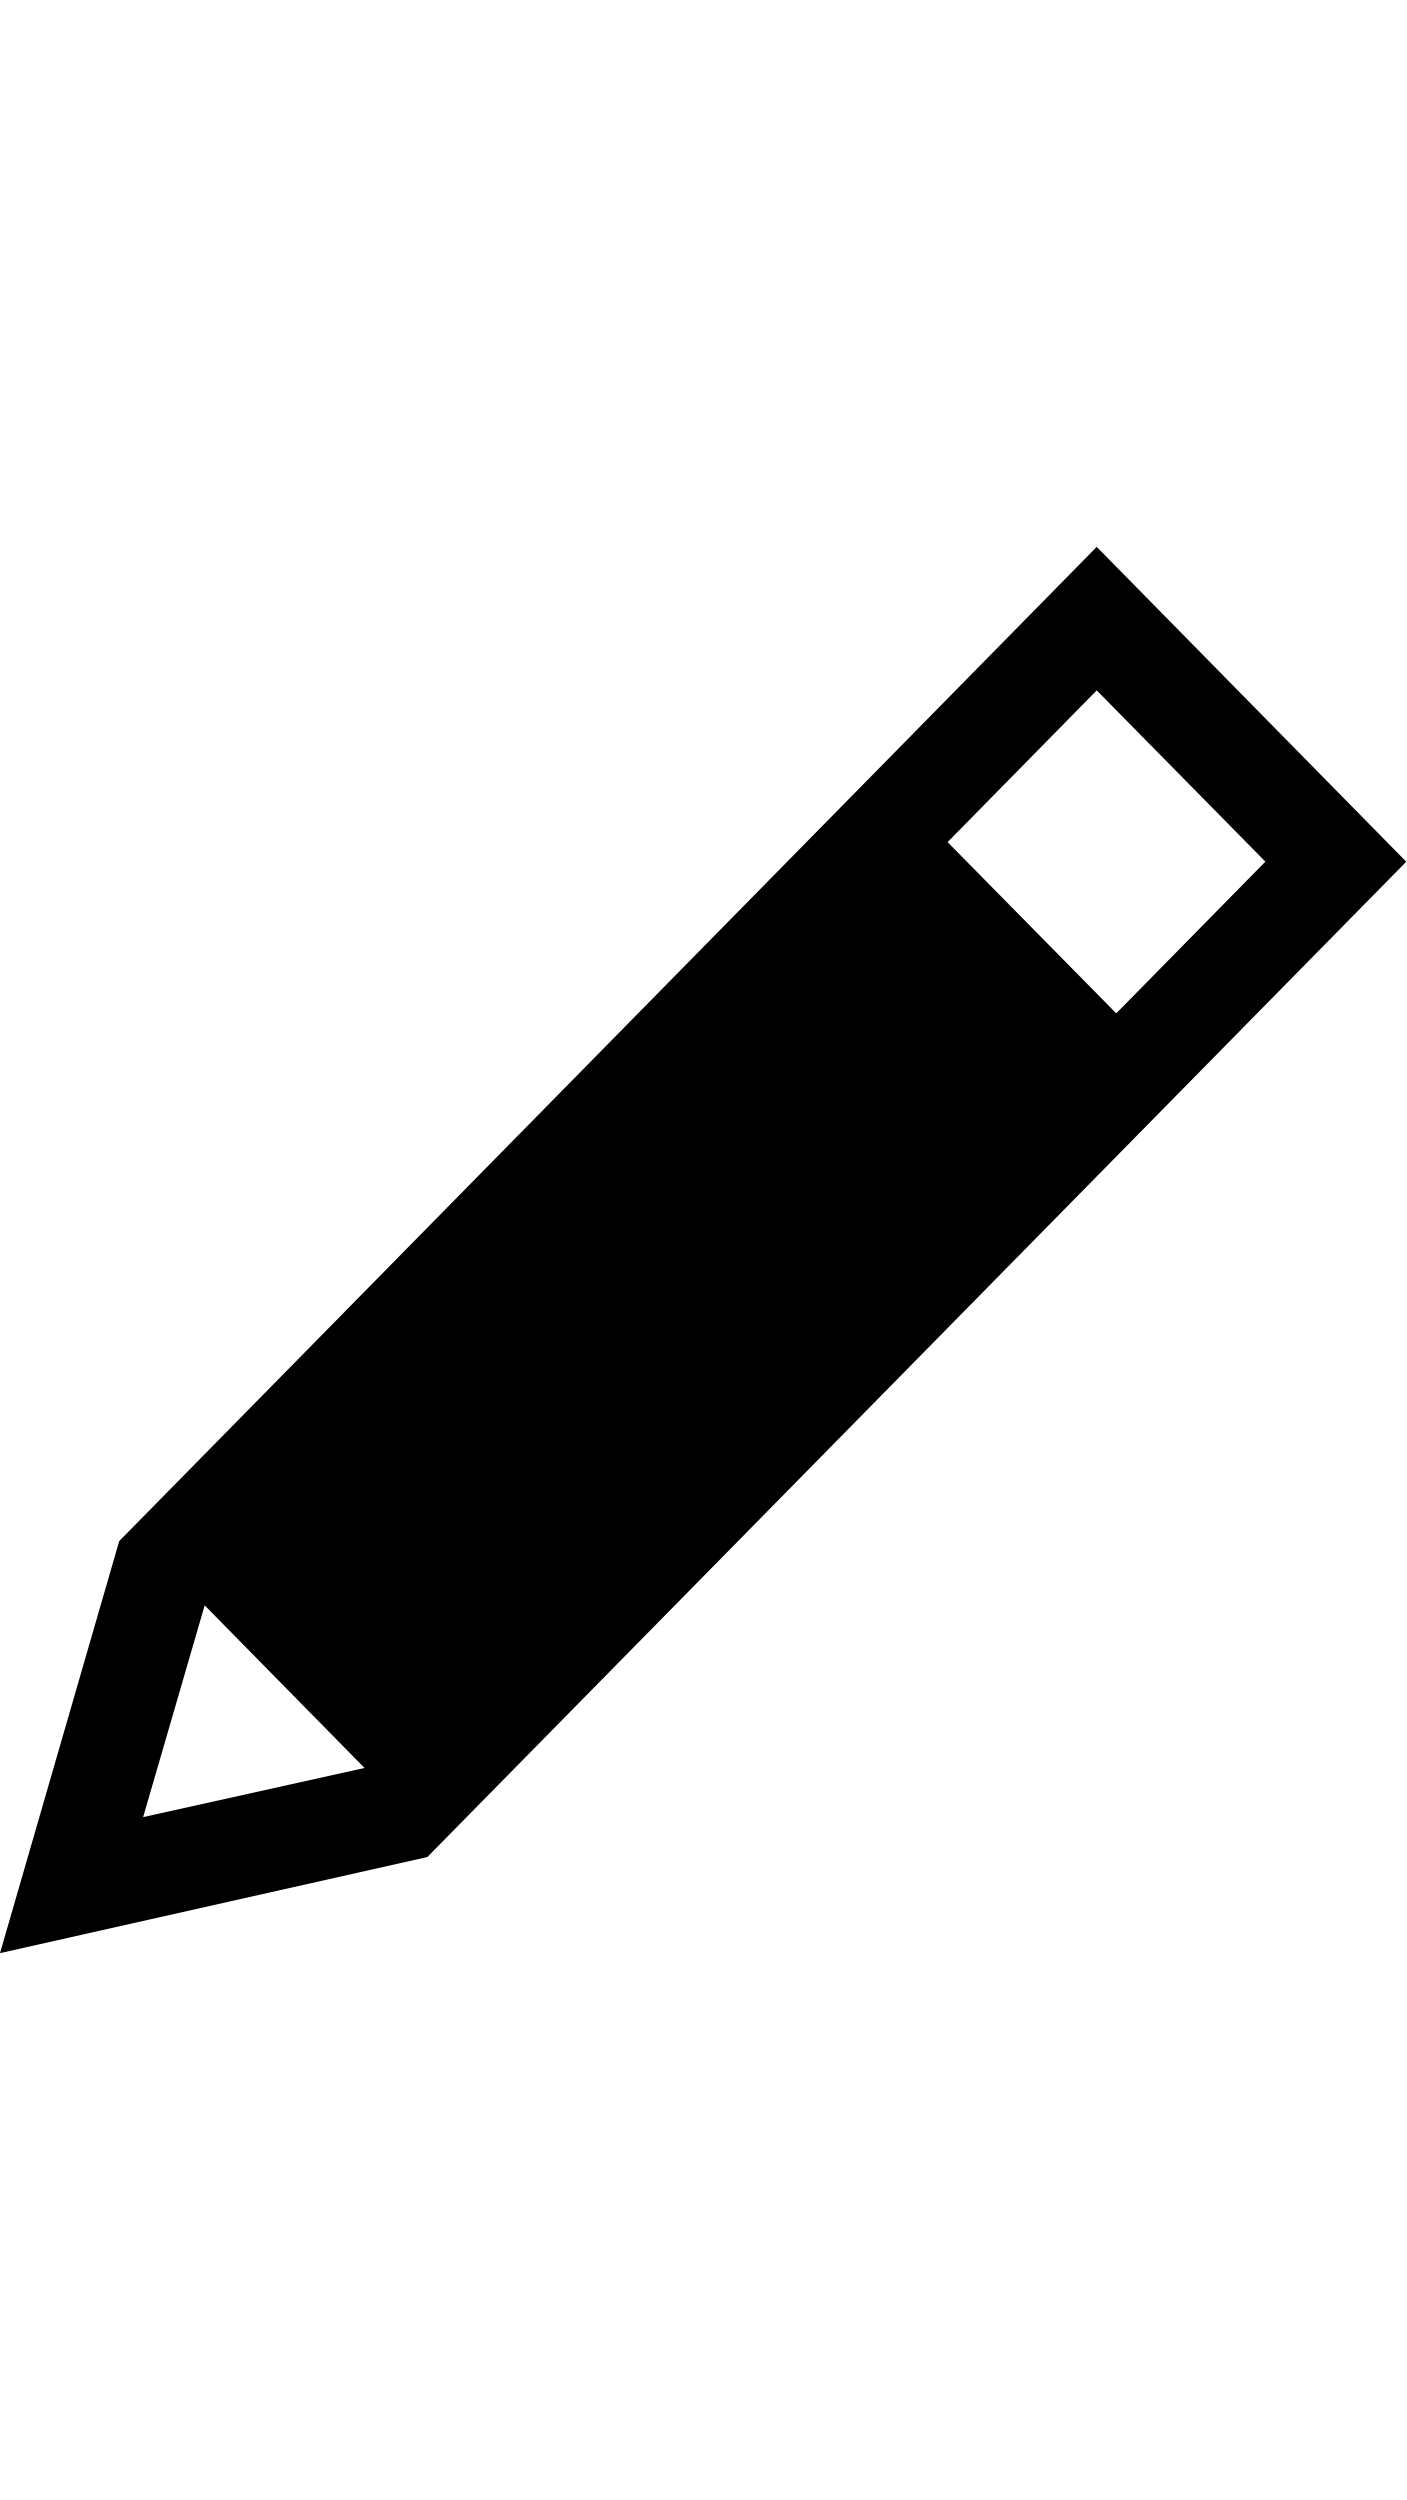
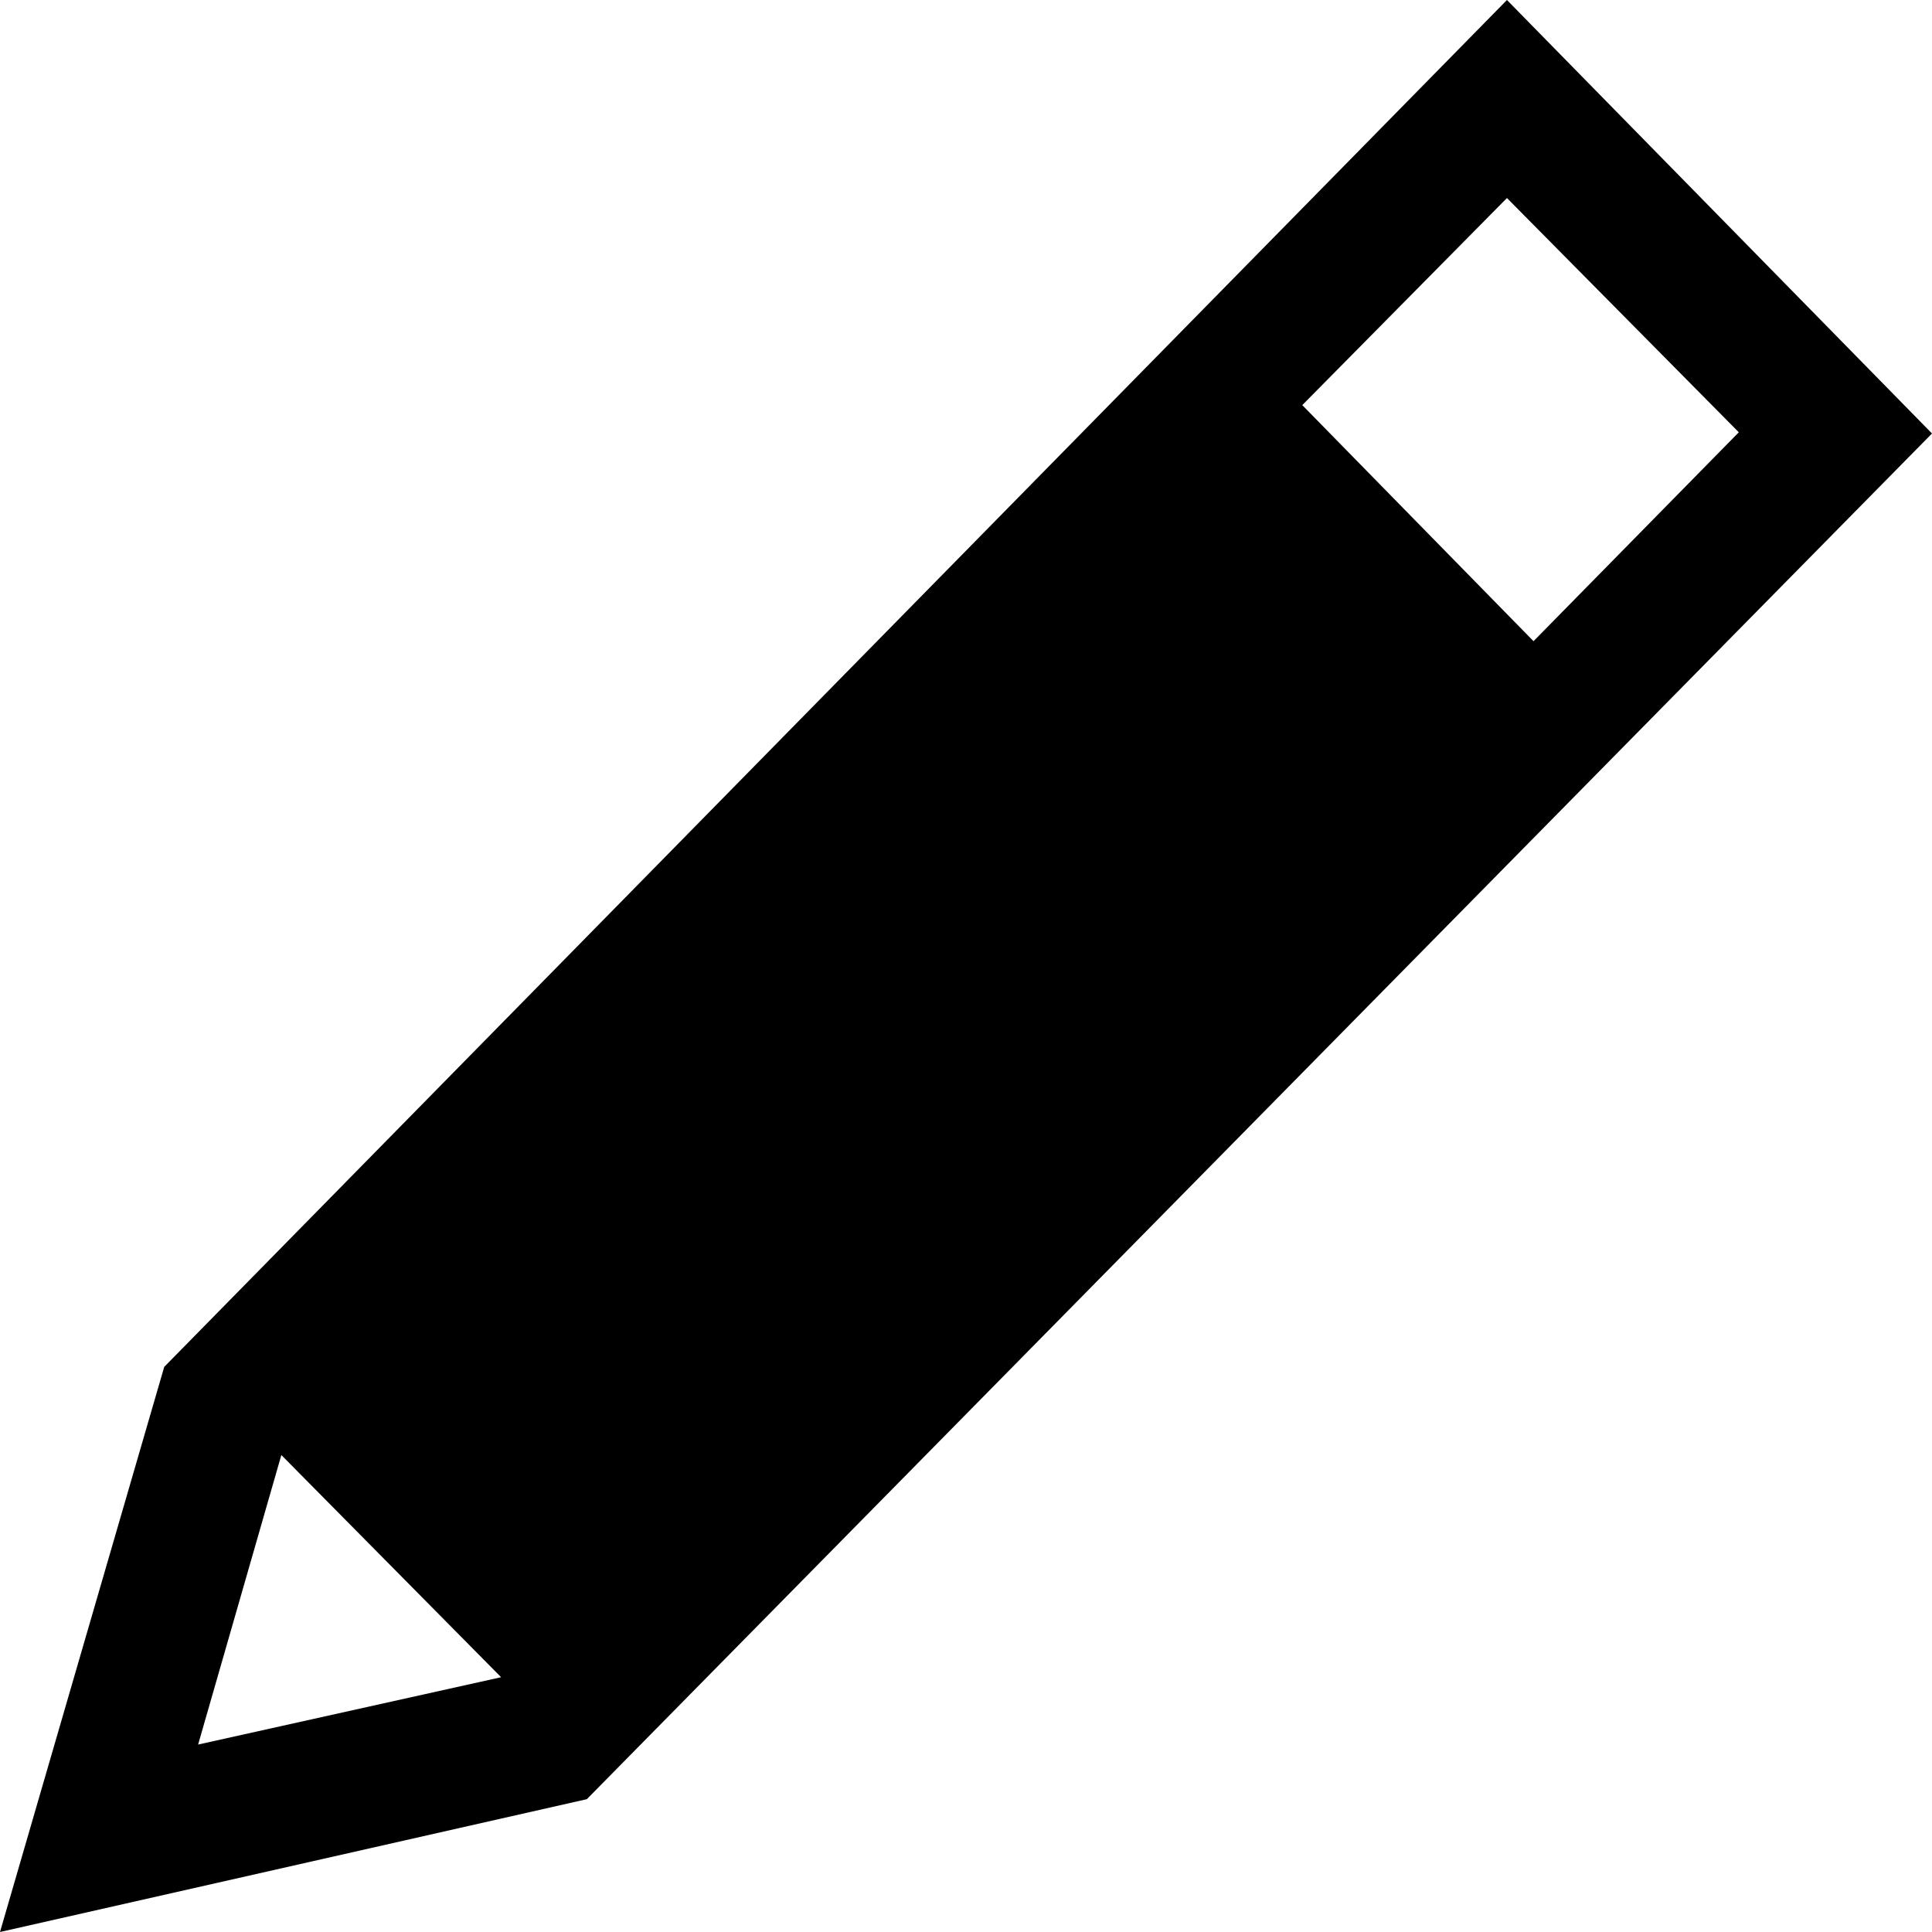
- <svg xmlns="http://www.w3.org/2000/svg" version="1.1" id="Layer_1" x="0px" y="0px" width="18px" height="32px" viewBox="0 0 18 32" style="enable-background:new 0 0 18 32;" xml:space="preserve">
-   <style type="text/css">
- 	.st0{fill-rule:evenodd;clip-rule:evenodd;}
- </style>
-   <path class="st0" d="M14.038,7L1.526,19.726L0,25l5.47-1.23L18,11.03L14.038,7z M1.832,23.259l0.788-2.71l2.046,2.081L1.832,23.259z   M12.129,10.779l1.909-1.942l2.159,2.192l-1.909,1.942L12.129,10.779z" />
+ <svg xmlns="http://www.w3.org/2000/svg" width="16" height="16" viewBox="0 0 16 16">
+   <path d="M12.48 0L1.36 11.32 0 16l4.86-1.1L16 3.59 12.48 0zM1.64 14.45l.69-2.4 1.82 1.84-2.52.56zm9.14-11.09l1.7-1.72 1.92 1.94-1.7 1.73-1.92-1.96v.01z" />
</svg>
